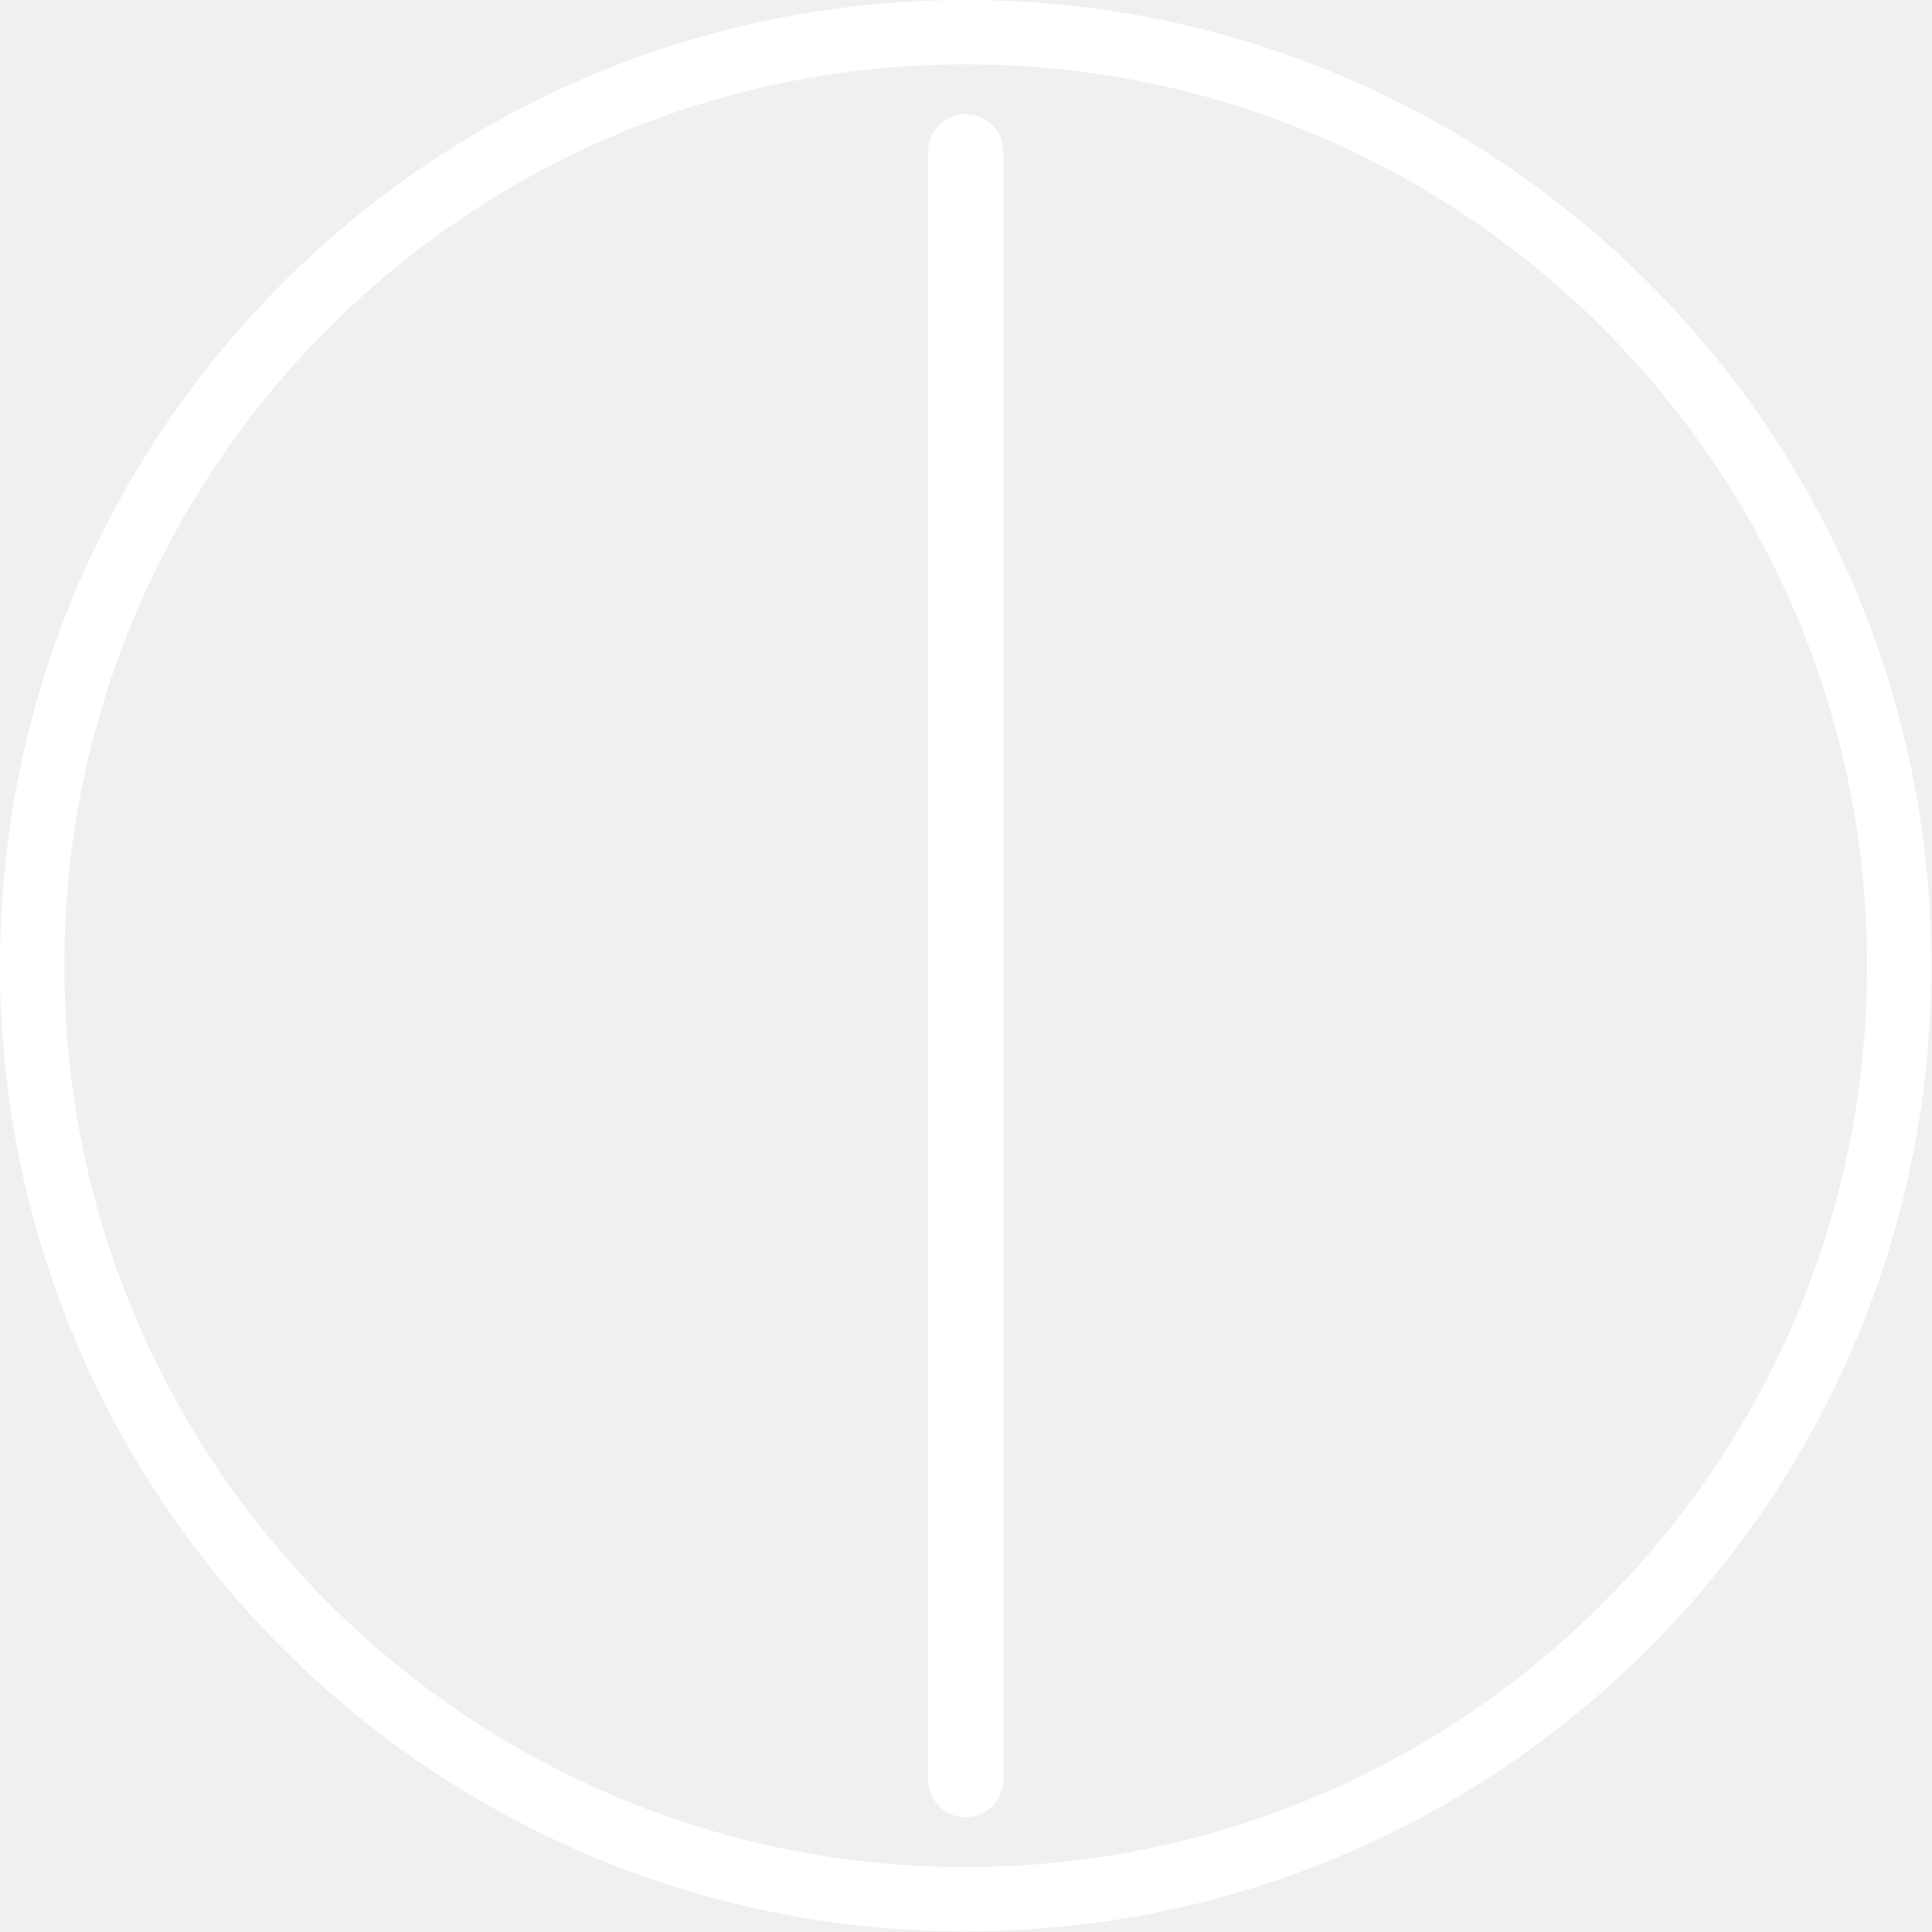
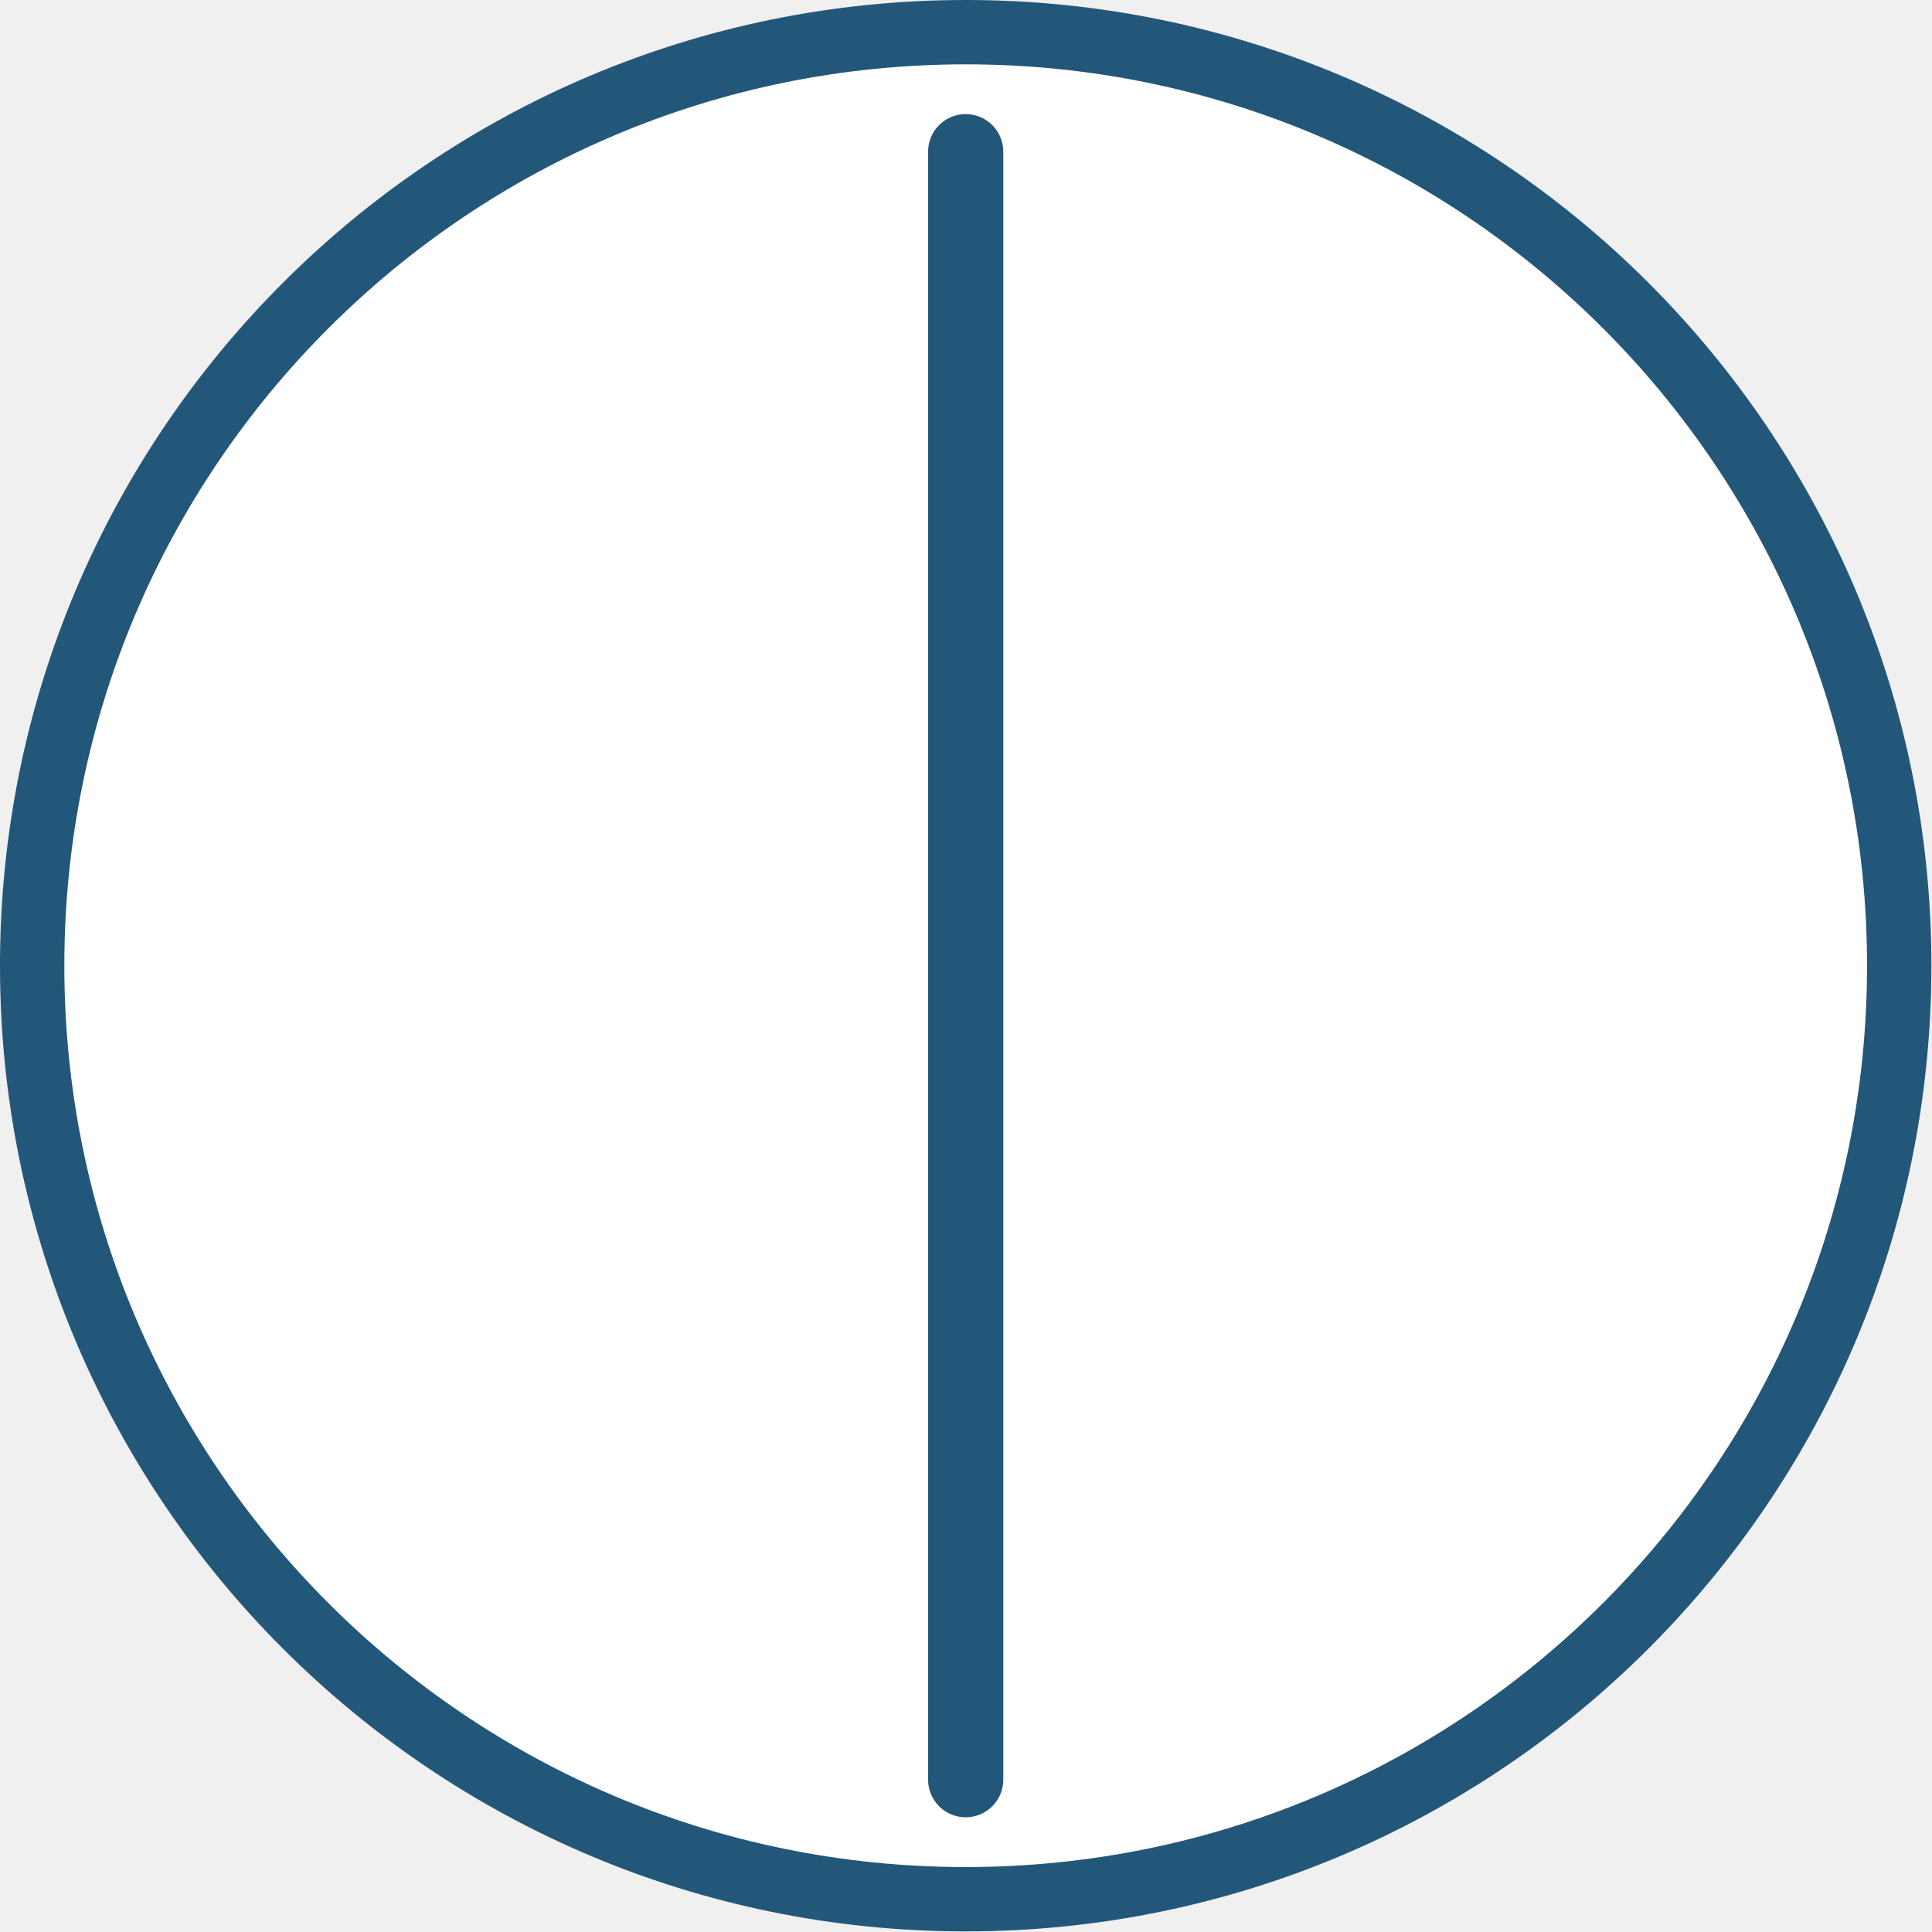
<svg xmlns="http://www.w3.org/2000/svg" width="257" height="257" viewBox="0 0 257 257" fill="none">
-   <path d="M128.459 252.64C197.042 252.64 252.639 197.043 252.639 128.46C252.639 59.877 197.042 4.28 128.459 4.28C59.877 4.28 4.279 59.877 4.279 128.46C4.279 197.043 59.877 252.64 128.459 252.64Z" stroke="white" stroke-width="8.56" stroke-miterlimit="10" />
-   <path d="M128.459 20.179V236.739" stroke="white" stroke-width="10" stroke-miterlimit="10" stroke-linecap="round" />
+   <path d="M128.459 252.64C197.042 252.64 252.639 197.043 252.639 128.46C252.639 59.877 197.042 4.28 128.459 4.28C59.877 4.28 4.279 59.877 4.279 128.46C4.279 197.043 59.877 252.64 128.459 252.64Z" fill="white" stroke="#23577A" stroke-width="8.56" stroke-miterlimit="10" />
+   <path d="M128.459 20.179V236.739" stroke="#23577A" stroke-width="10" stroke-miterlimit="10" stroke-linecap="round" />
</svg>
